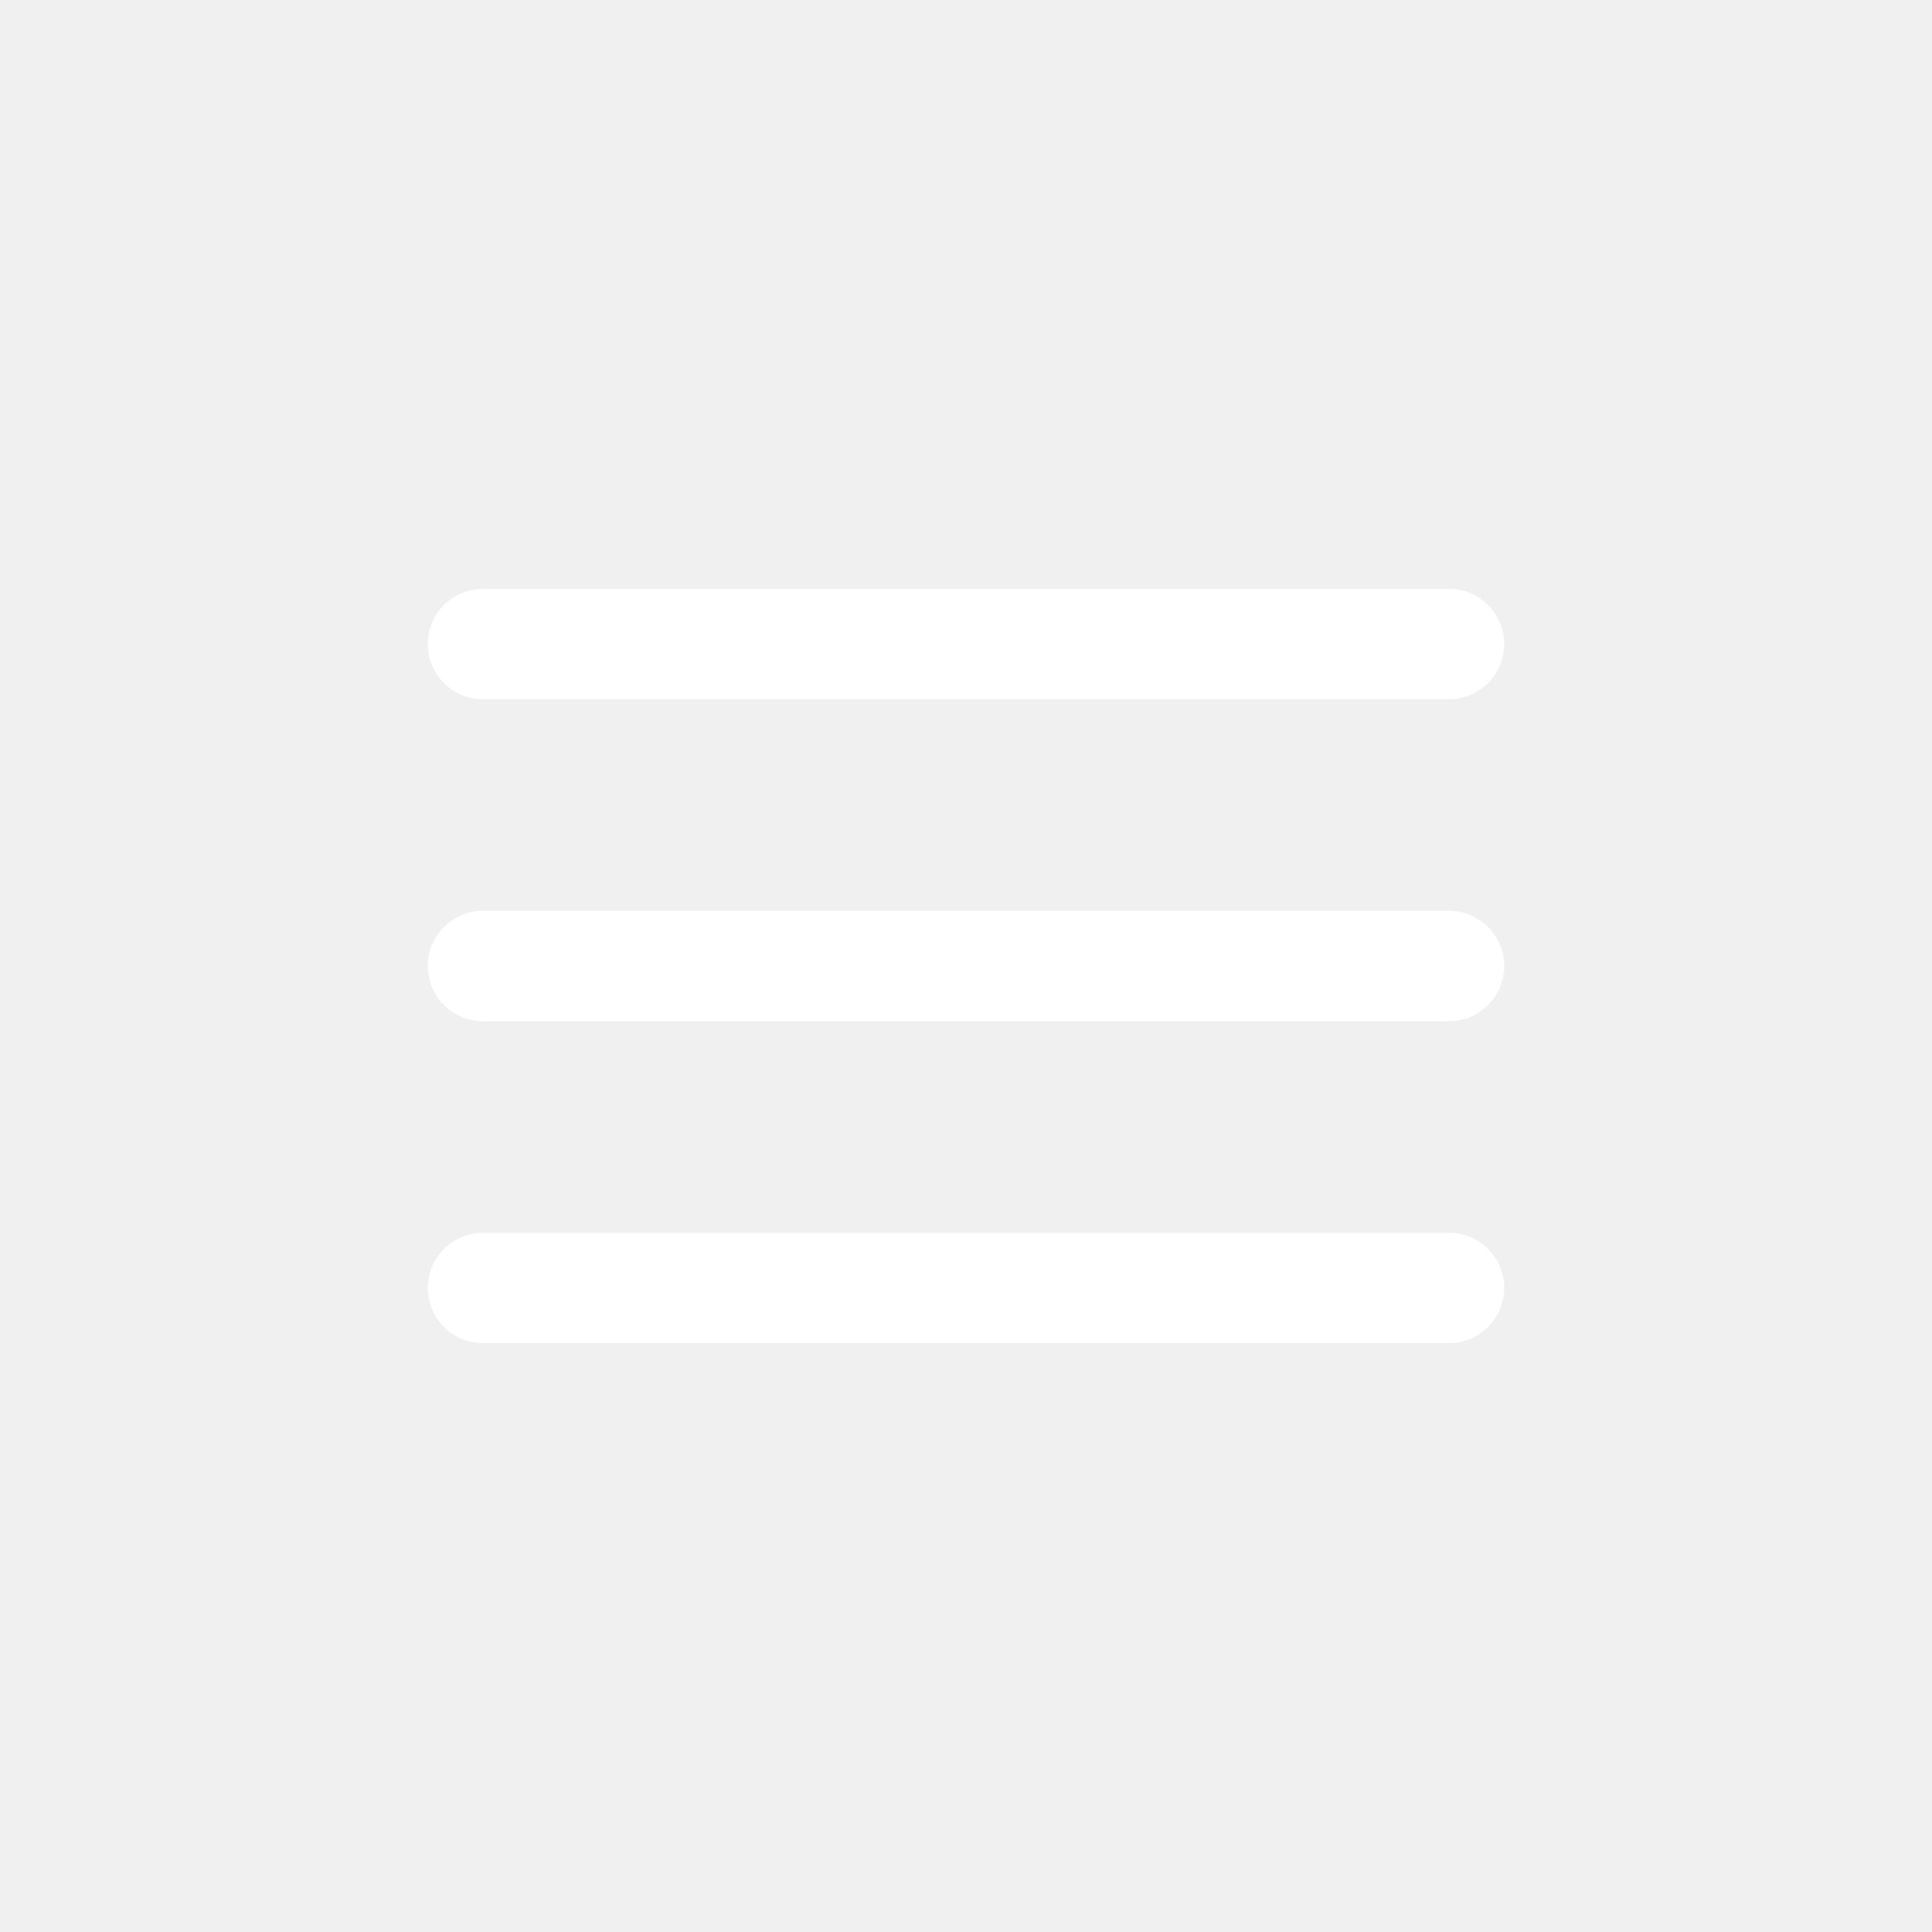
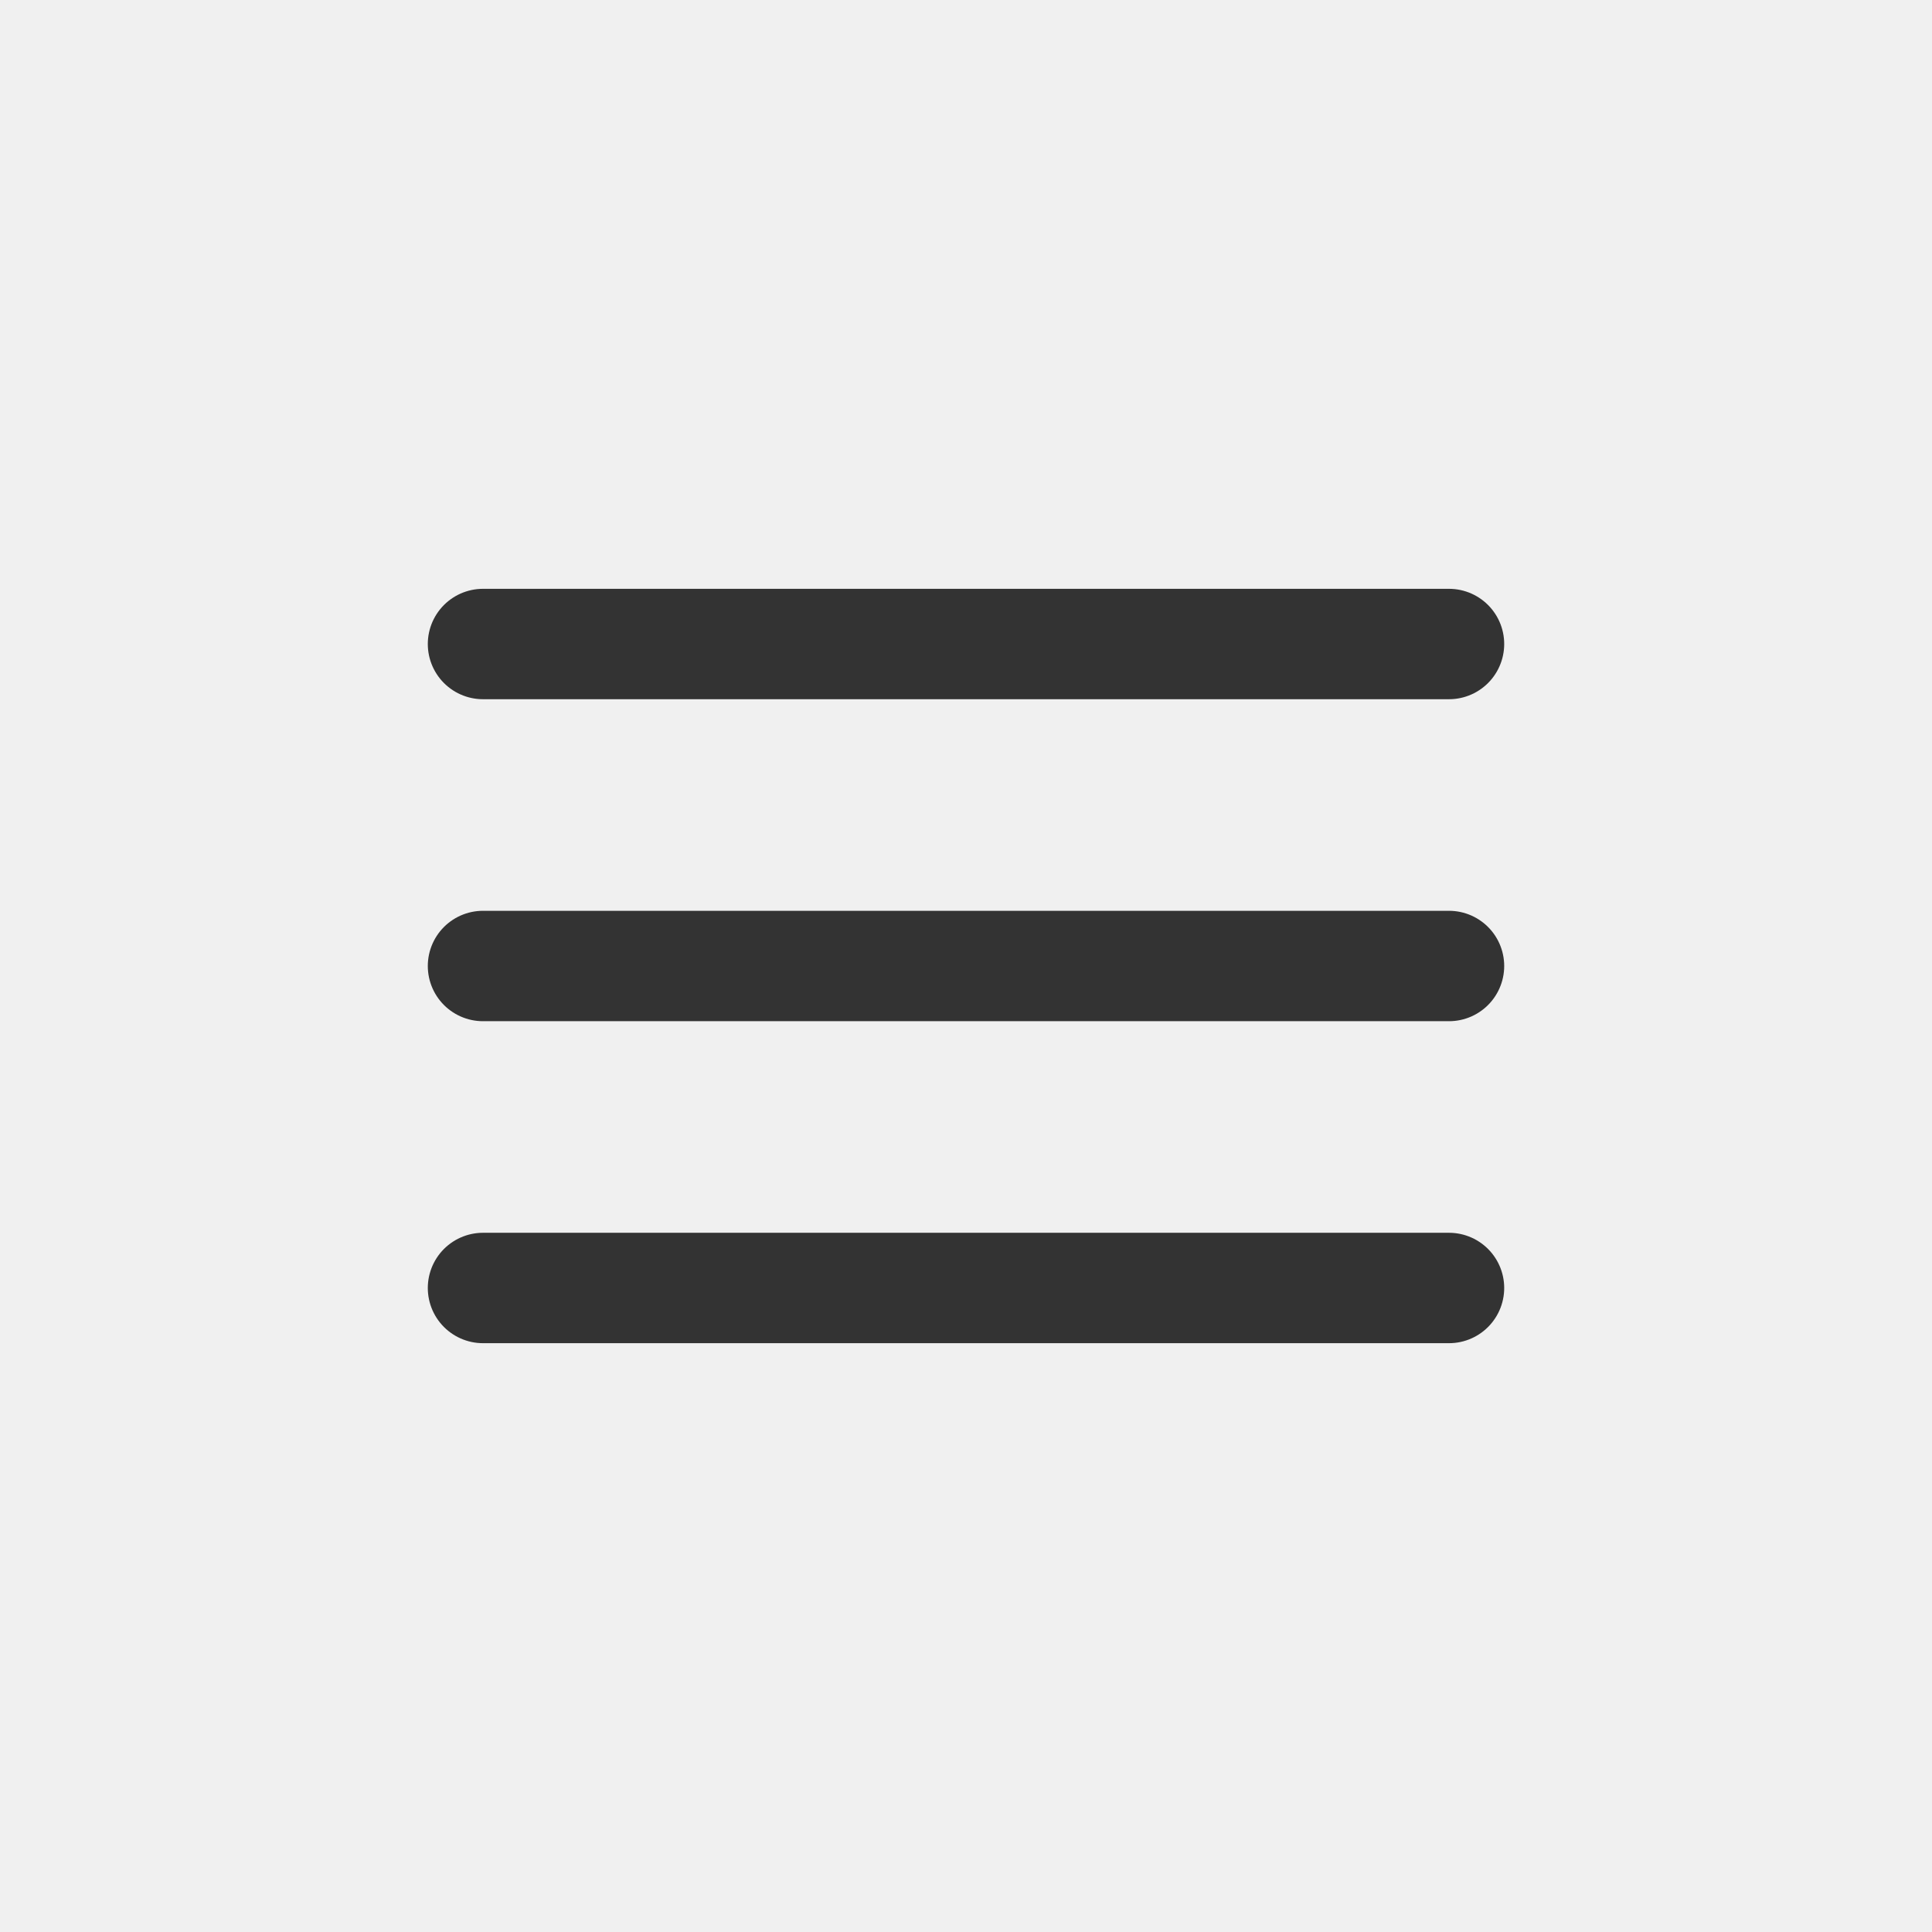
<svg xmlns="http://www.w3.org/2000/svg" width="35" height="35" viewBox="0 0 35 35" fill="none">
-   <path d="M8.75 11.667H26.25M8.75 17.5H26.25M8.75 23.333H26.25" stroke="#fff" stroke-width="2" stroke-linecap="round" stroke-linejoin="round" />
+   <path d="M8.75 11.667H26.25M8.75 17.5H26.25M8.75 23.333H26.25" stroke="#333" stroke-width="2" stroke-linecap="round" stroke-linejoin="round" />
</svg>
